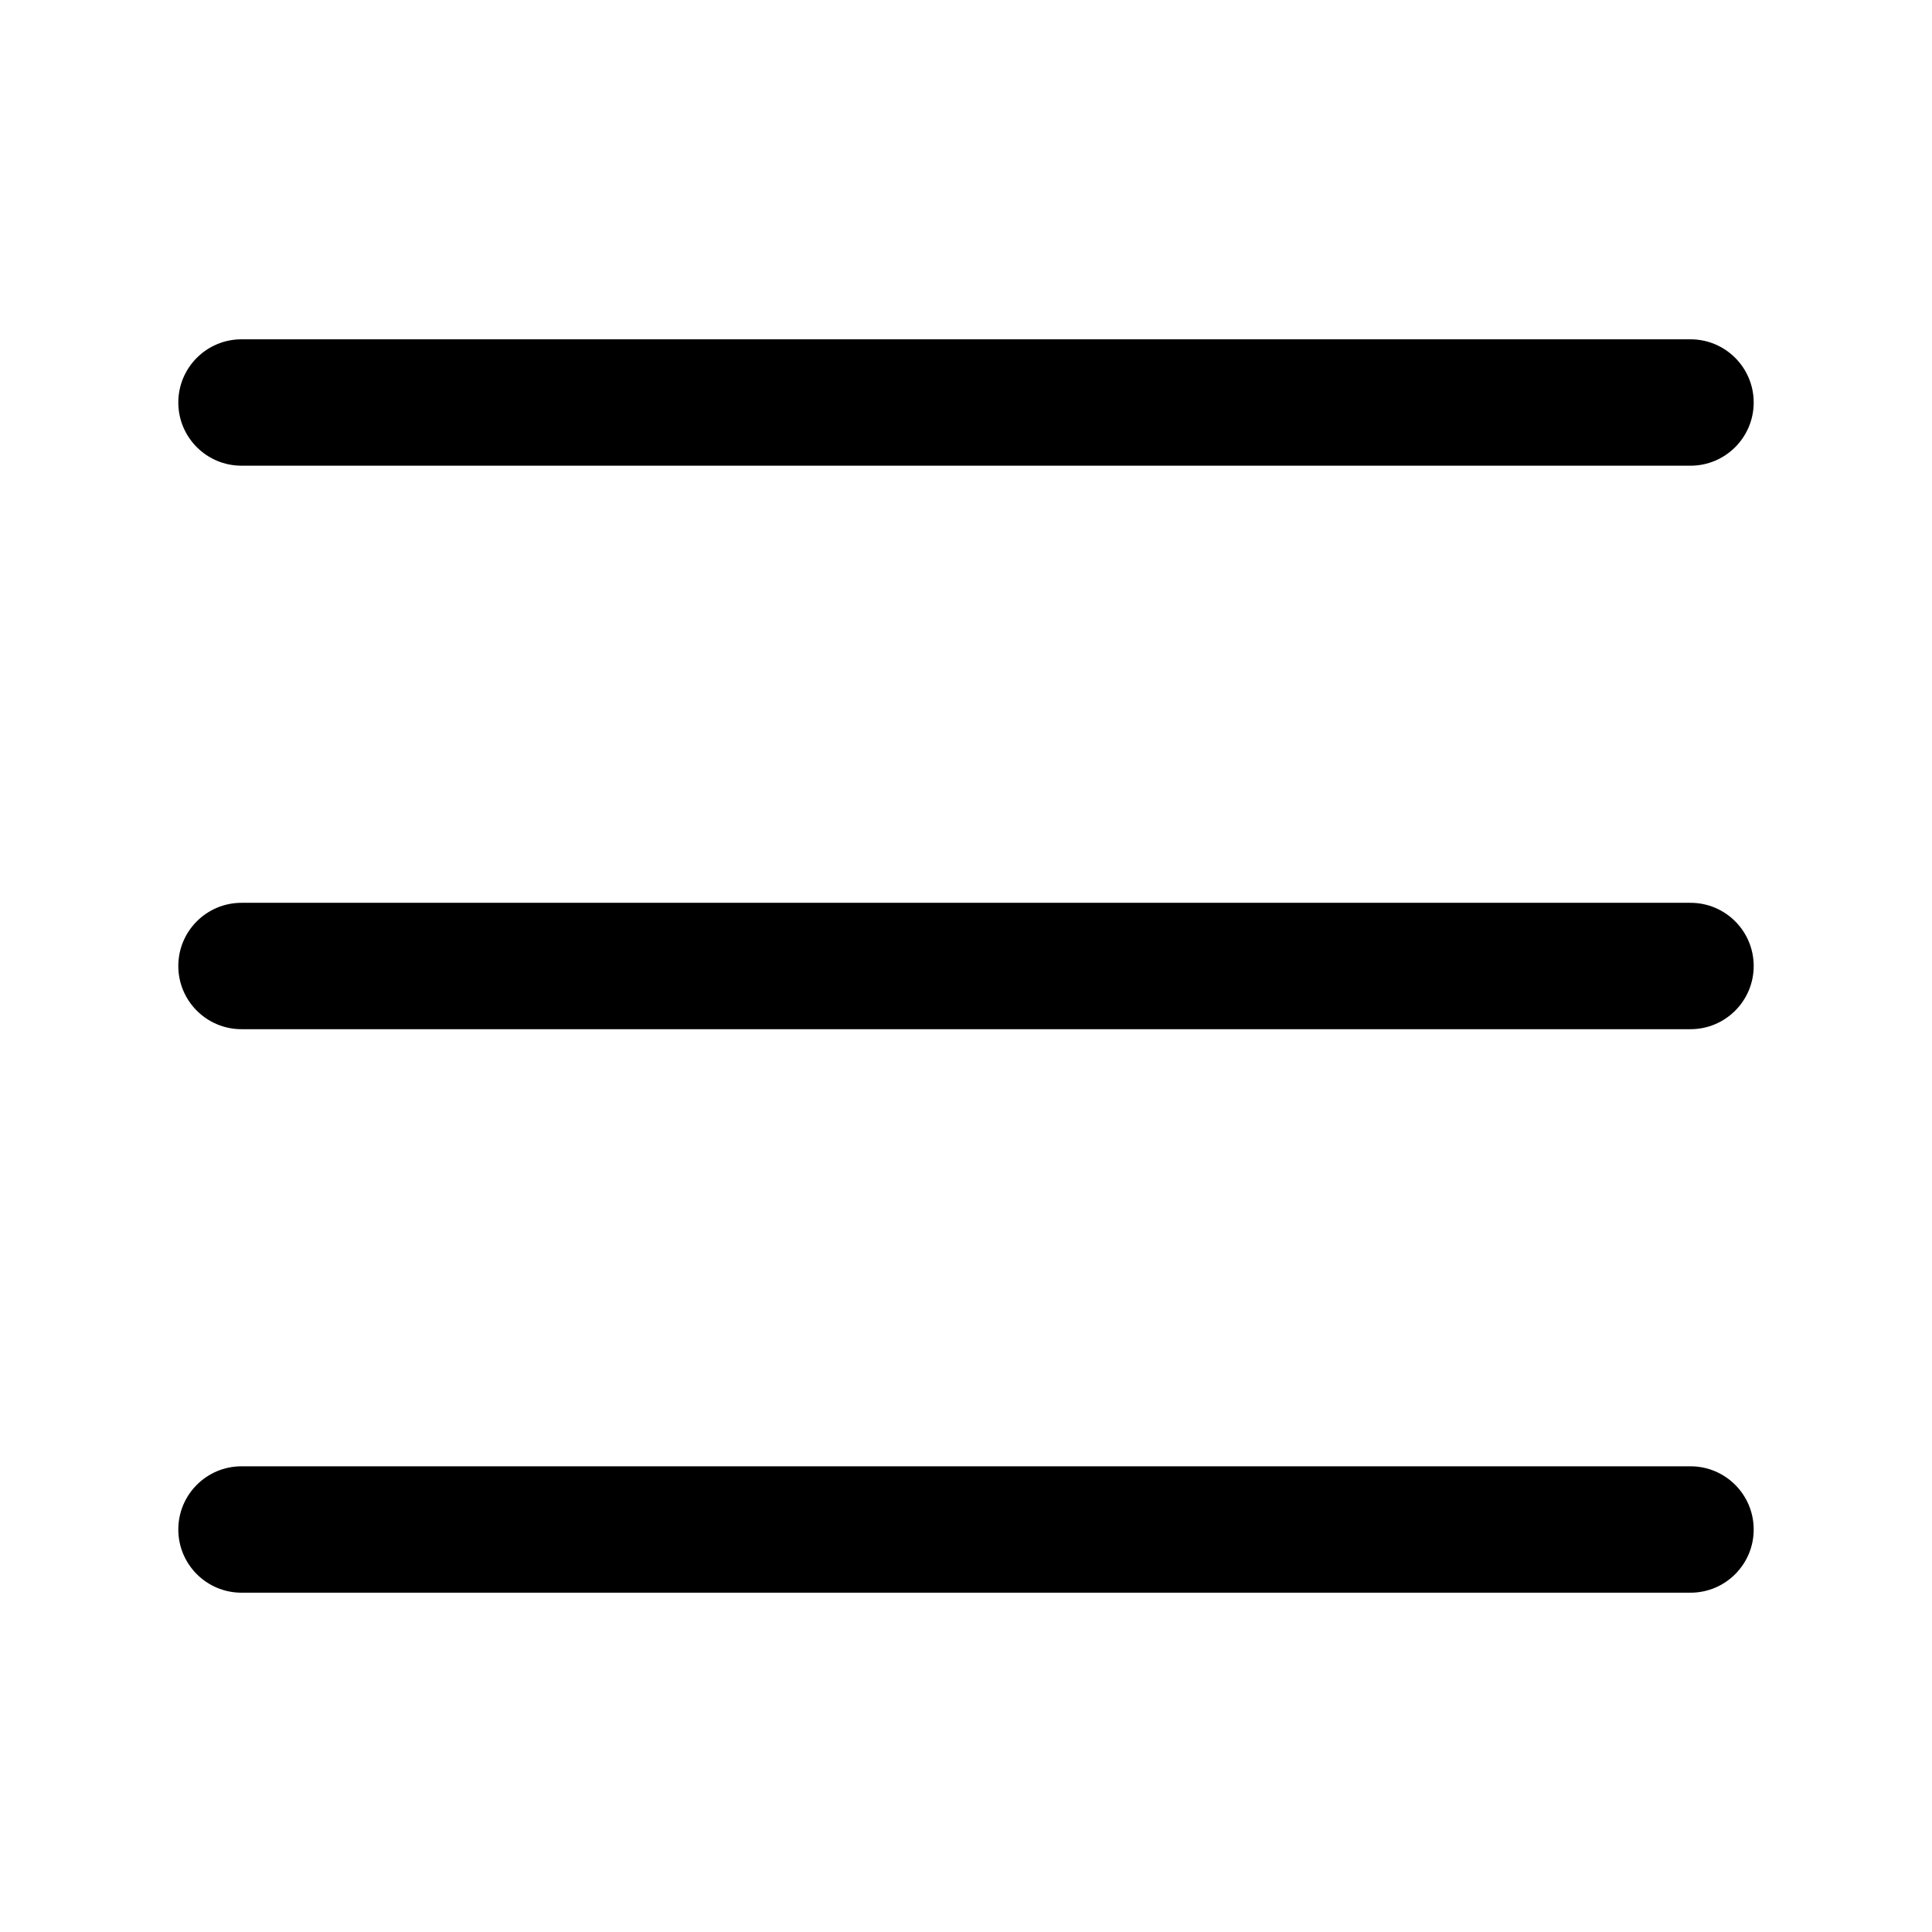
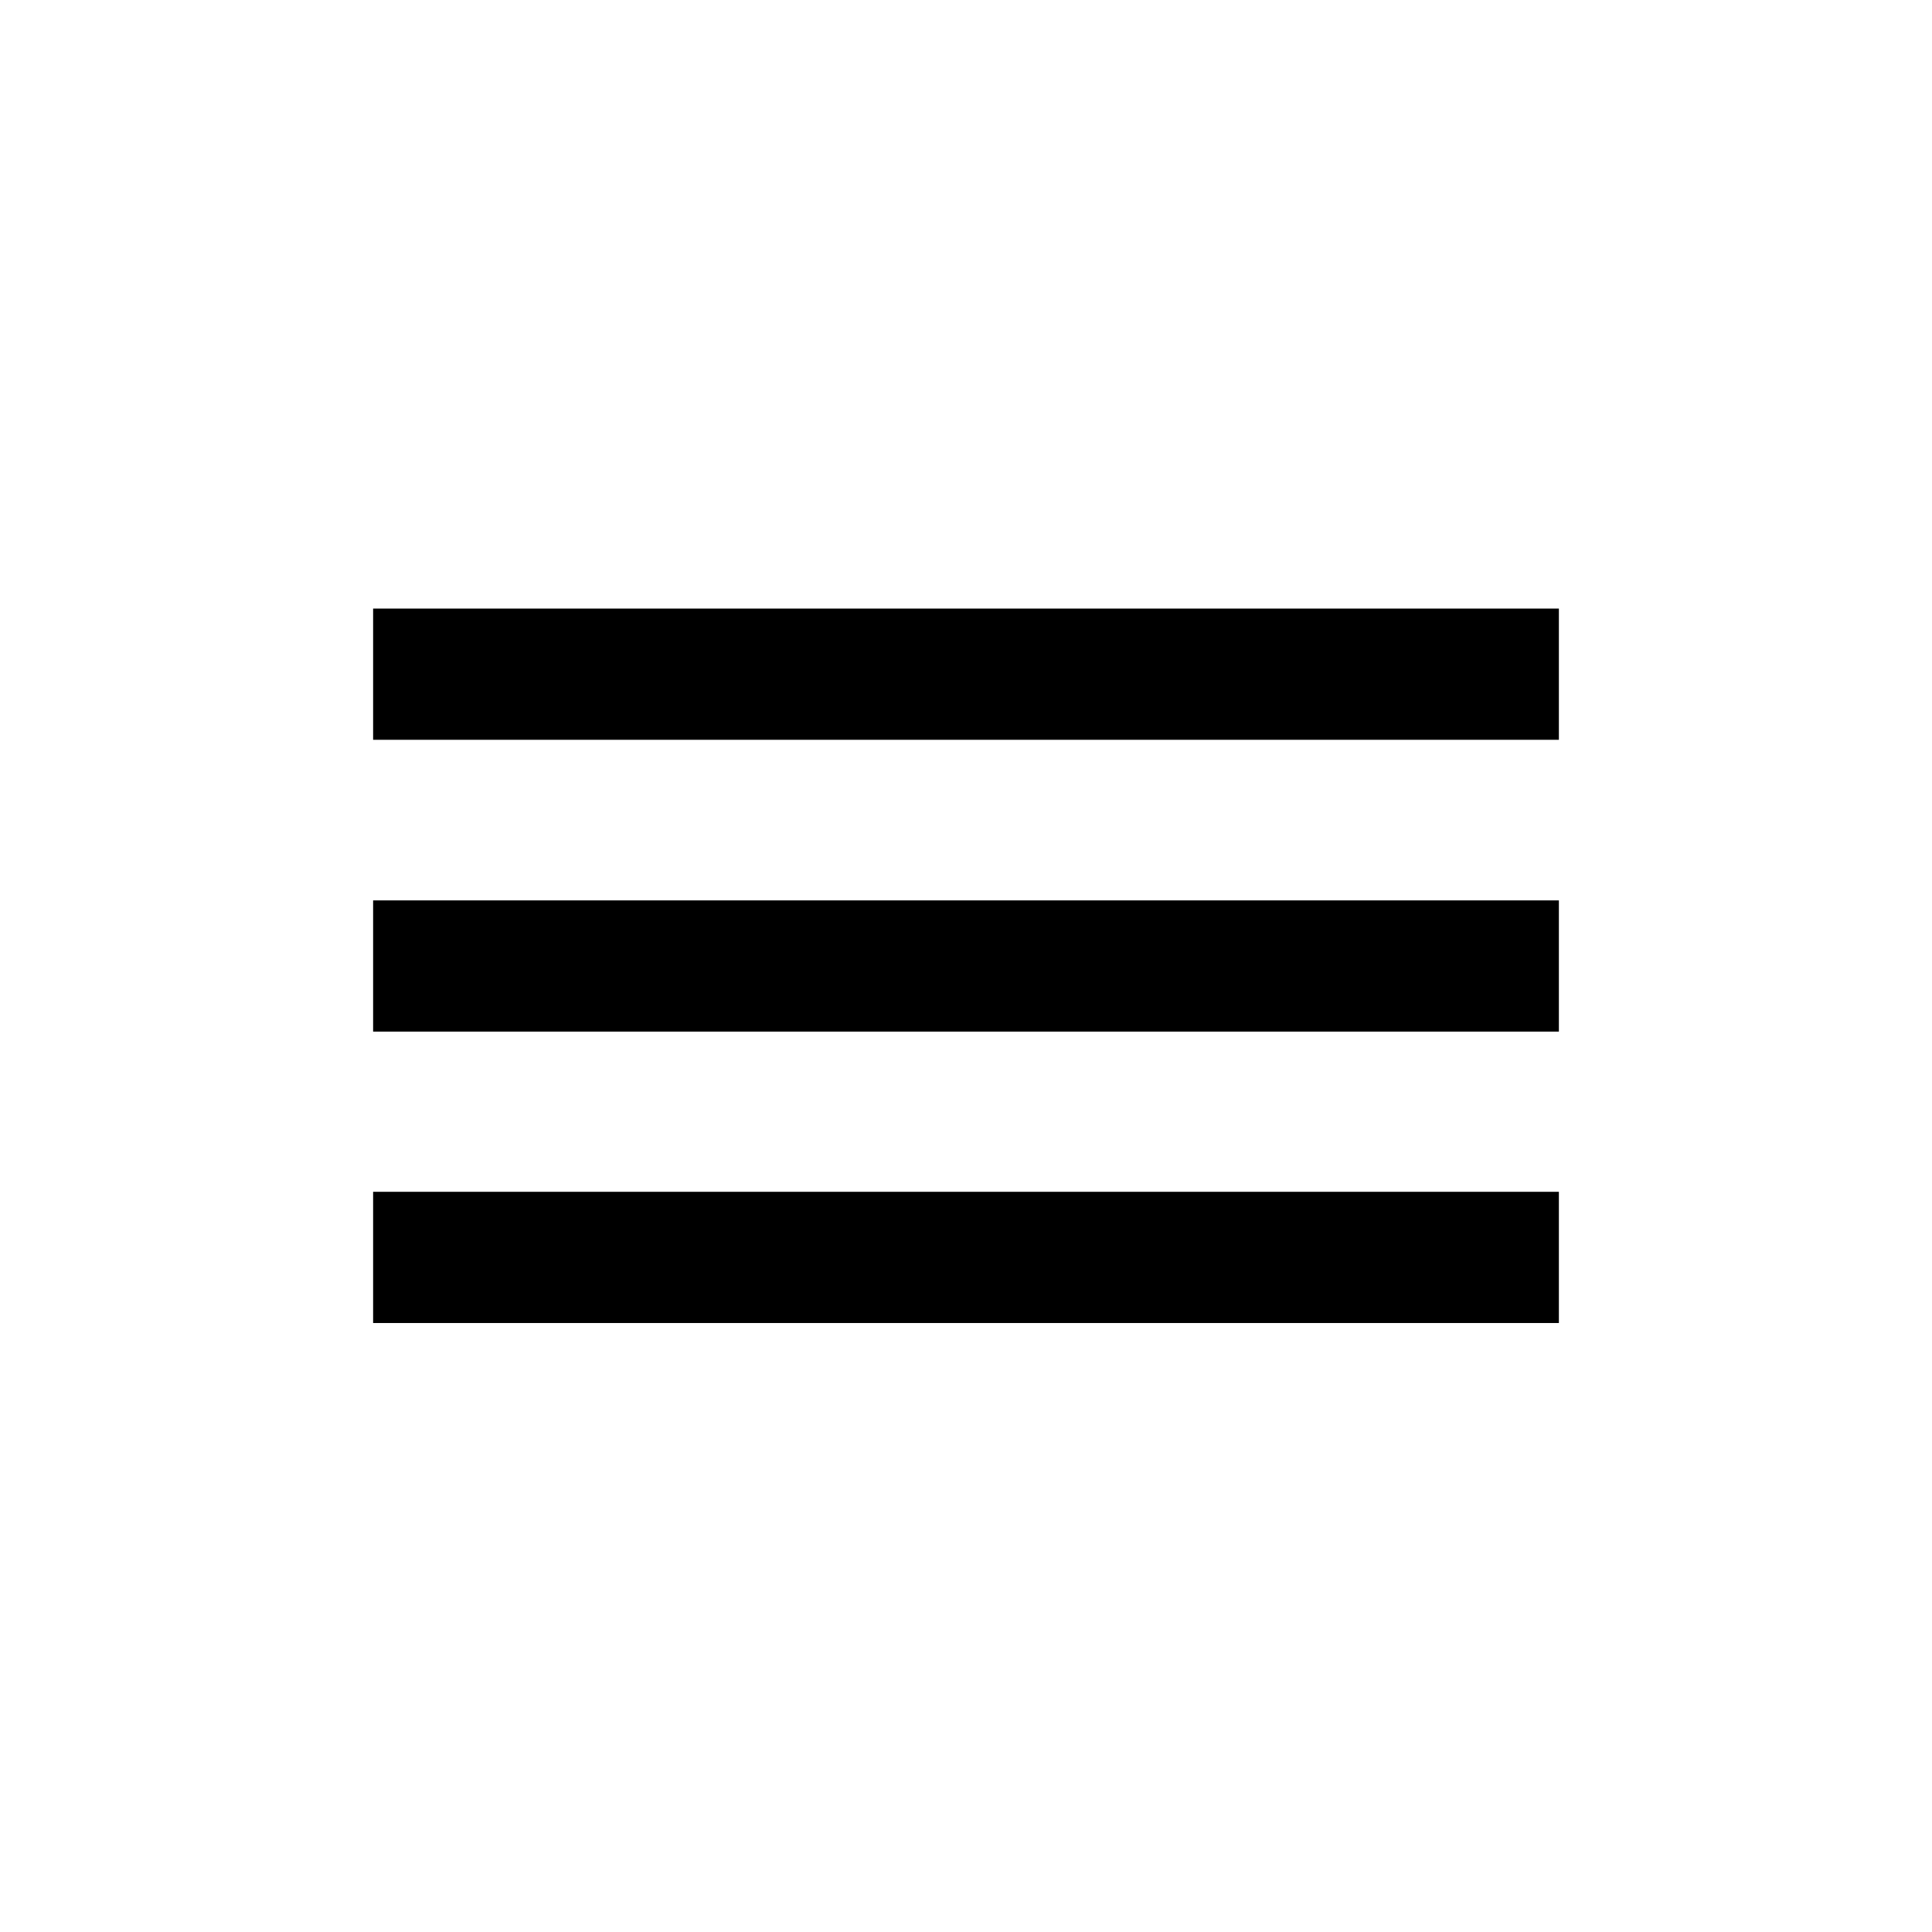
- <svg xmlns="http://www.w3.org/2000/svg" width="24px" height="24px" stroke-width="1.57" viewBox="0 0 24 24" fill="none" color="#000000" version="1.1" id="svg3334">
-   <defs id="defs3338" />
-   <path style="color:#000000;fill:#000000;stroke-linecap:round;stroke-linejoin:round;-inkscape-stroke:none" d="M 3,4.215 A 0.785,0.785 0 0 0 2.215,5 0.785,0.785 0 0 0 3,5.785 H 21 A 0.785,0.785 0 0 0 21.785,5 0.785,0.785 0 0 0 21,4.215 Z M 3,11.215 A 0.785,0.785 0 0 0 2.215,12 0.785,0.785 0 0 0 3,12.785 H 21 A 0.785,0.785 0 0 0 21.785,12 0.785,0.785 0 0 0 21,11.215 Z m 0,7 A 0.785,0.785 0 0 0 2.215,19 0.785,0.785 0 0 0 3,19.785 H 21 A 0.785,0.785 0 0 0 21.785,19 0.785,0.785 0 0 0 21,18.215 Z" id="path3332" />
+ <svg xmlns="http://www.w3.org/2000/svg" version="1.1" id="Layer_1" x="0px" y="0px" viewBox="0 0 48 48" style="enable-background:new 0 0 48 48;" xml:space="preserve">
+   <g>
+     <rect x="9.27" y="15.12" width="29.46" height="3.26" />
+     <rect x="9.27" y="22.37" width="29.46" height="3.26" />
+     <rect x="9.27" y="29.61" width="29.46" height="3.26" />
+   </g>
</svg>
